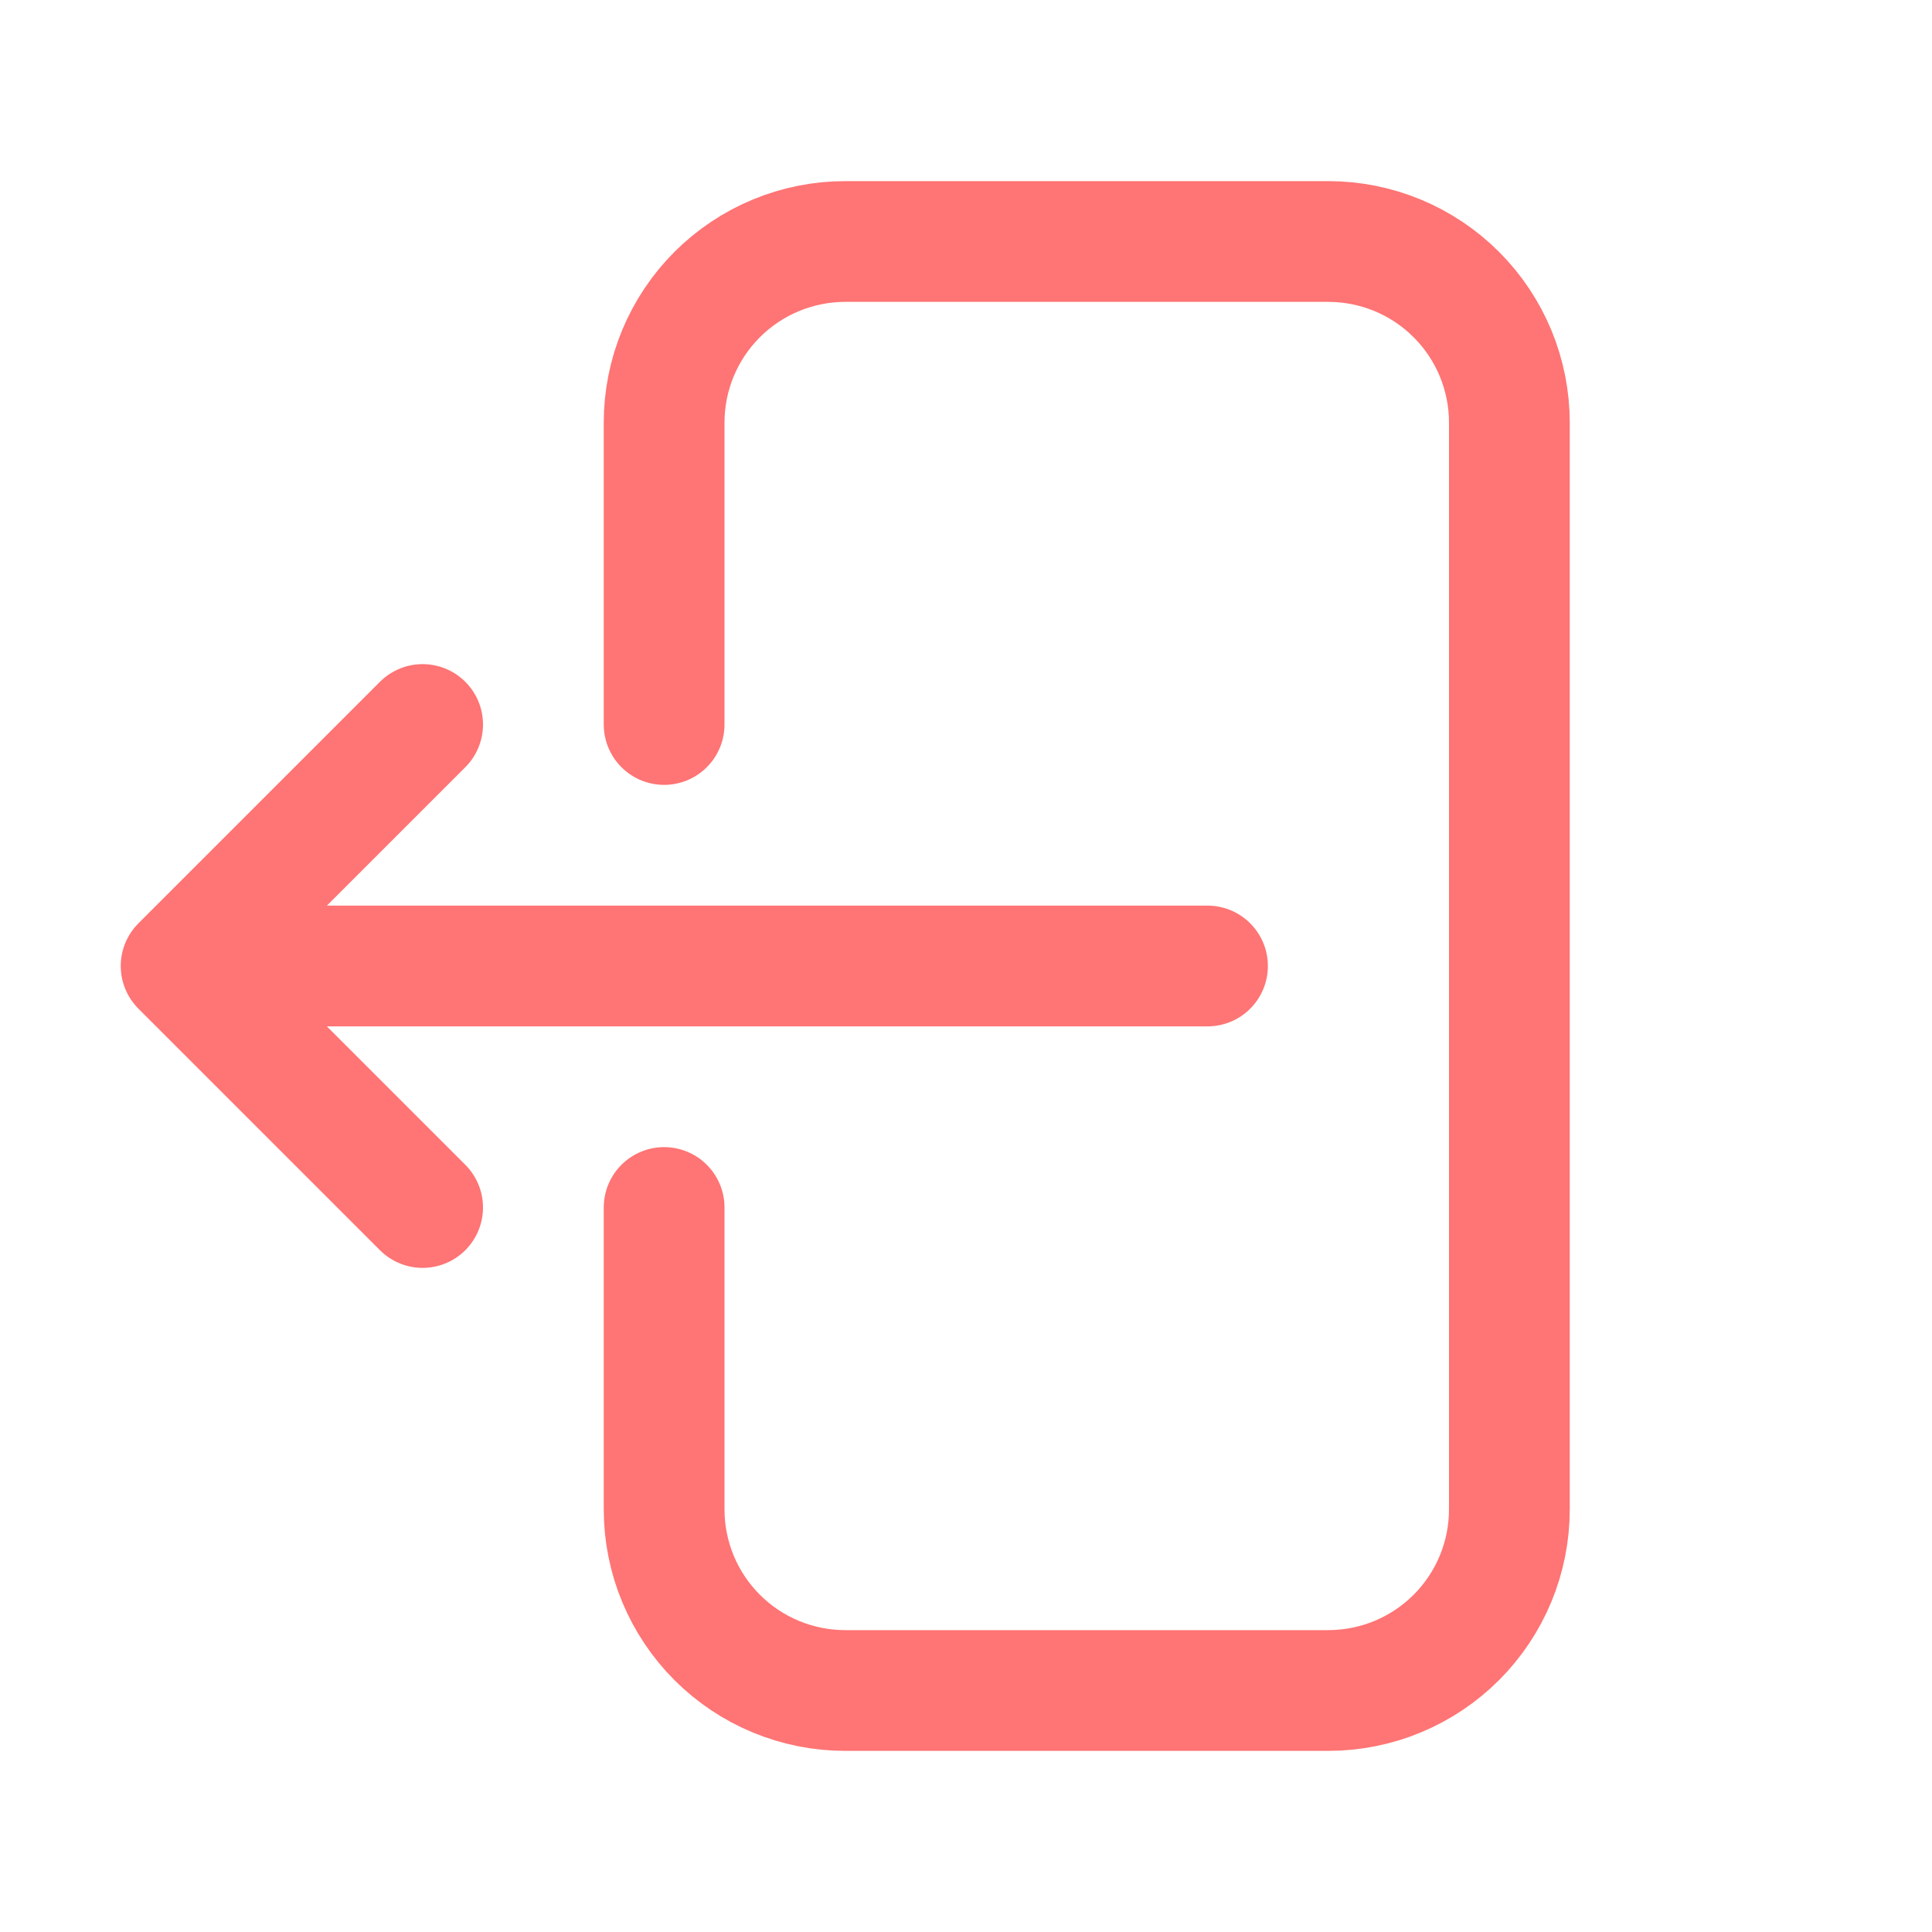
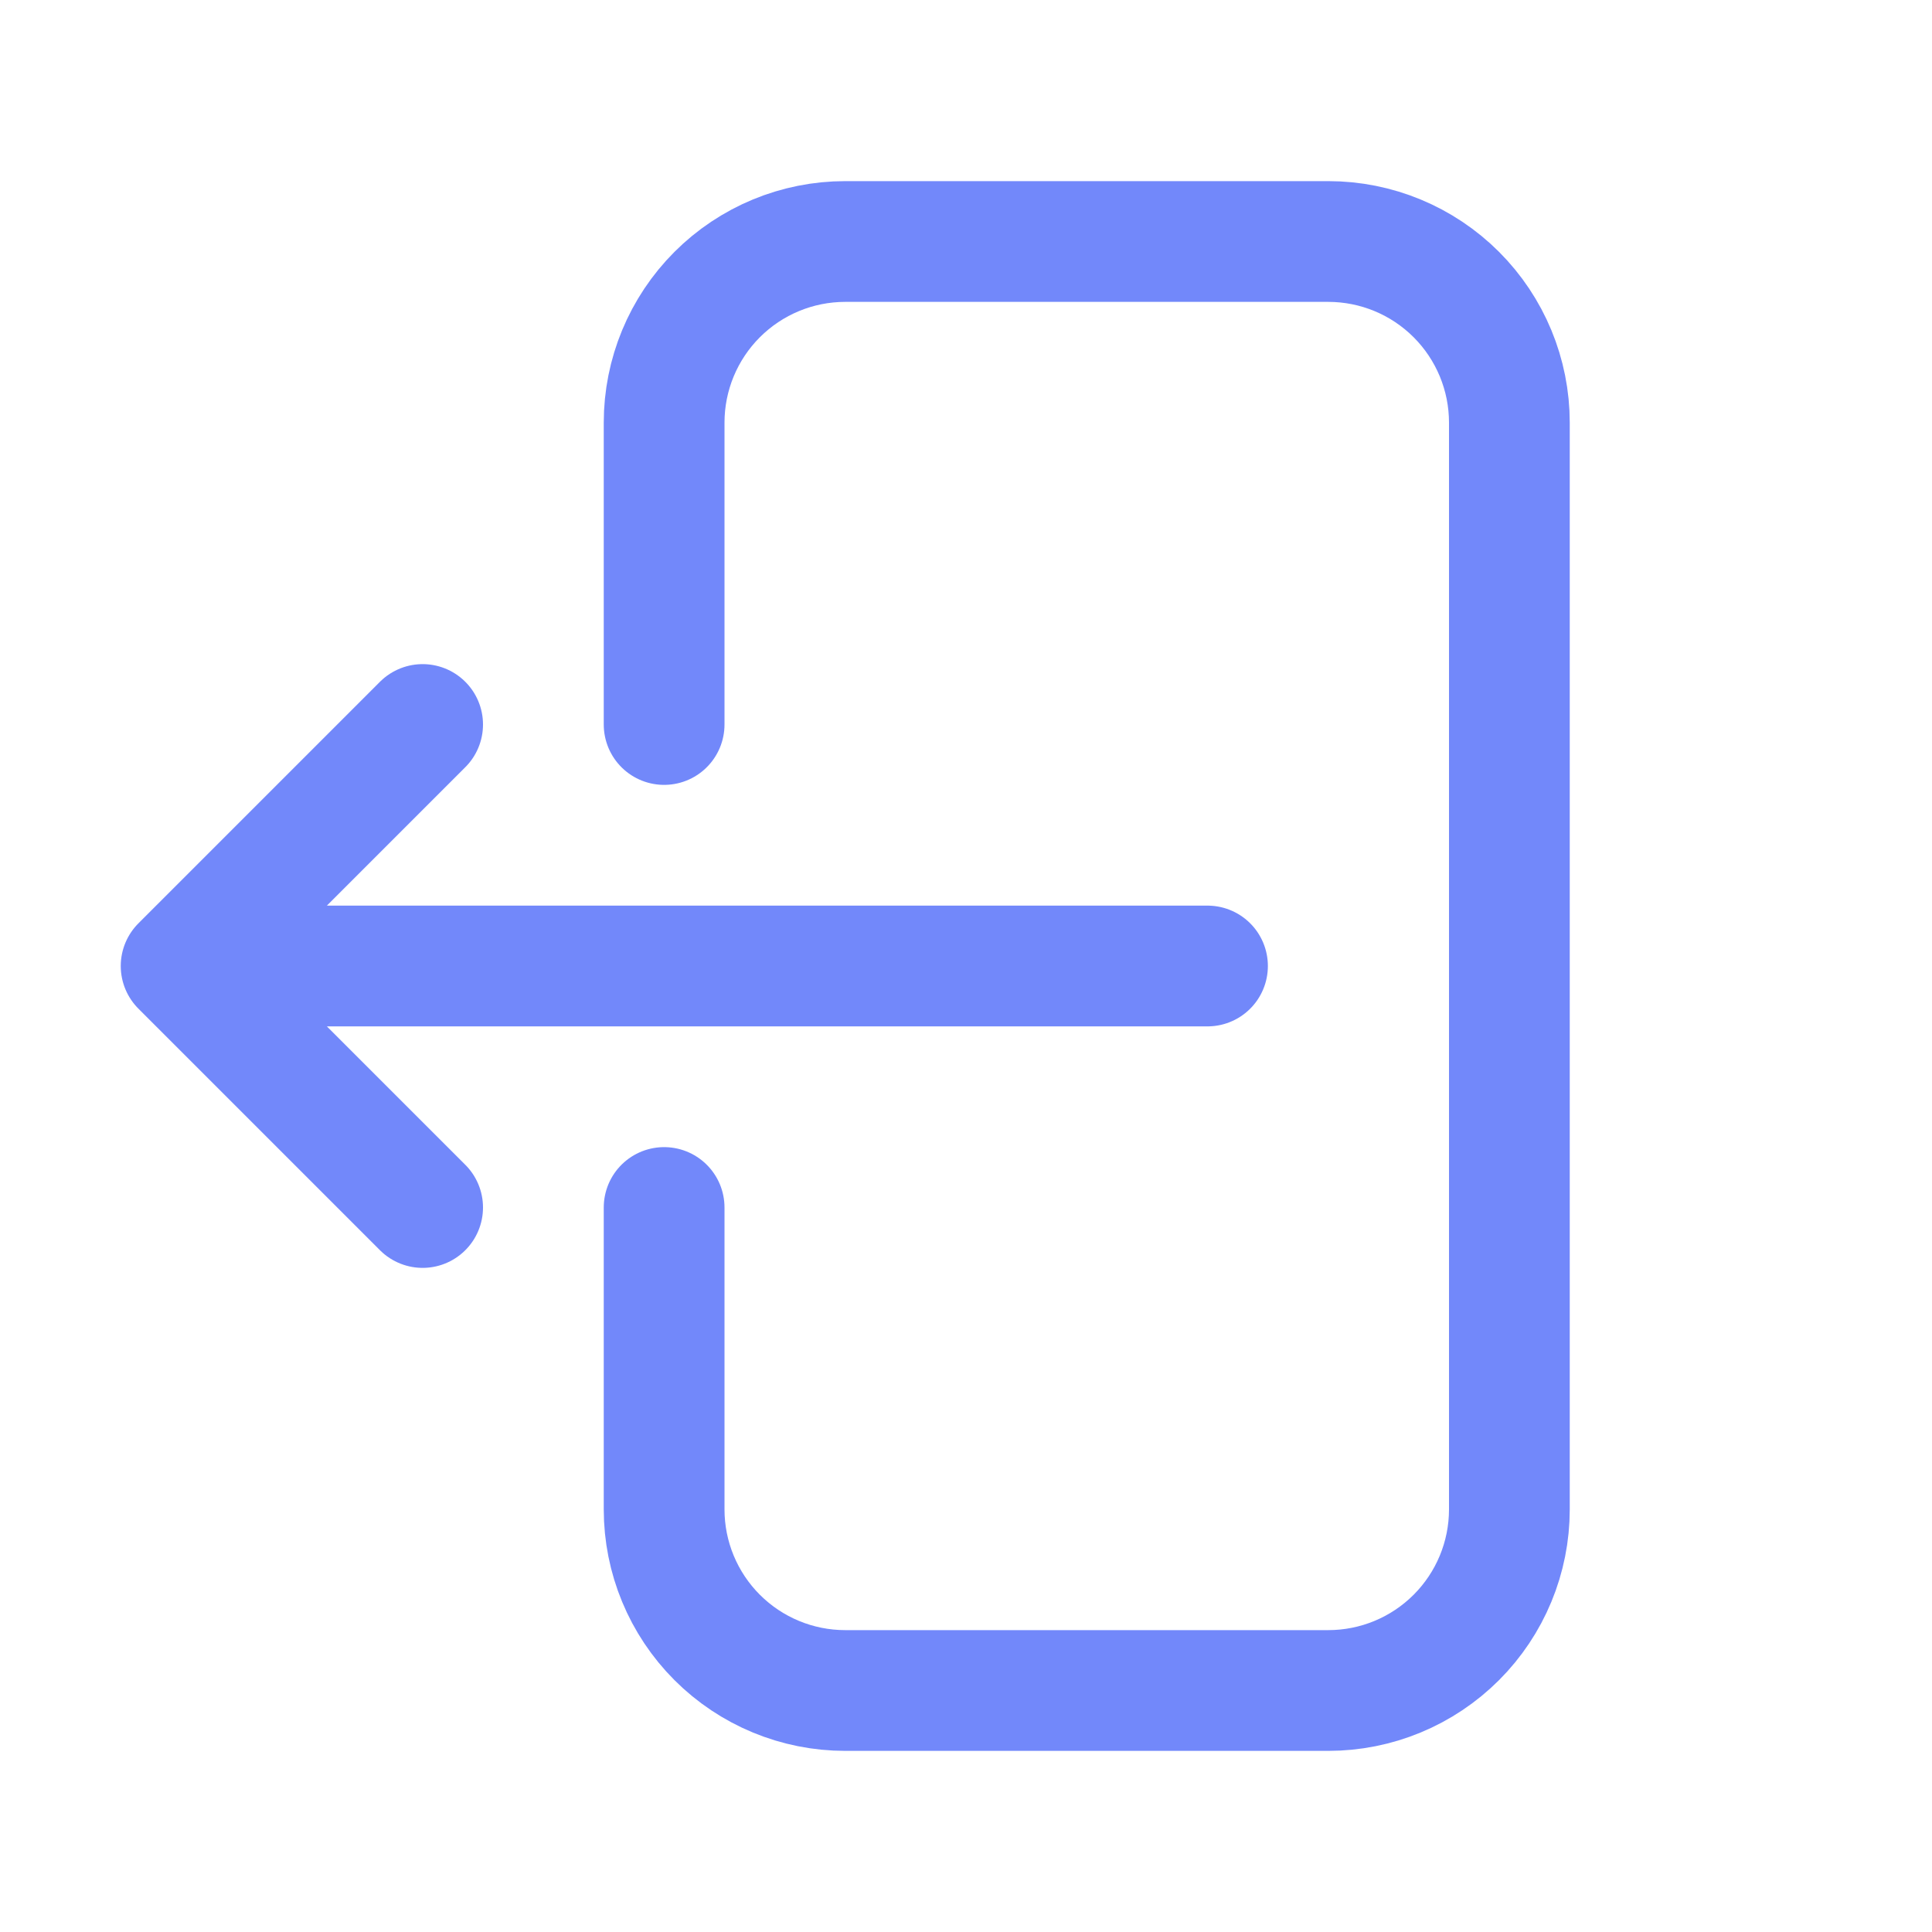
<svg xmlns="http://www.w3.org/2000/svg" width="24" height="24" viewBox="0 0 24 24" fill="none">
-   <path d="M8.25 9V5.25C8.25 4.653 8.487 4.081 8.909 3.659C9.331 3.237 9.903 3 10.5 3H16.5C17.097 3 17.669 3.237 18.091 3.659C18.513 4.081 18.75 4.653 18.75 5.25V18.75C18.75 19.347 18.513 19.919 18.091 20.341C17.669 20.763 17.097 21 16.5 21H10.5C9.903 21 9.331 20.763 8.909 20.341C8.487 19.919 8.25 19.347 8.25 18.75V15M5.25 15L2.25 12M2.25 12L5.25 9M2.25 12H15" stroke="#FF7474" stroke-width="1.5" stroke-linecap="round" stroke-linejoin="round" />
+   <path d="M8.25 9V5.25C8.25 4.653 8.487 4.081 8.909 3.659C9.331 3.237 9.903 3 10.5 3H16.5C17.097 3 17.669 3.237 18.091 3.659C18.513 4.081 18.75 4.653 18.75 5.25V18.75C18.75 19.347 18.513 19.919 18.091 20.341C17.669 20.763 17.097 21 16.5 21H10.5C9.903 21 9.331 20.763 8.909 20.341C8.487 19.919 8.25 19.347 8.25 18.75V15M5.25 15L2.25 12M2.25 12L5.25 9M2.25 12H15" stroke="#7288FA" stroke-width="1.5" stroke-linecap="round" stroke-linejoin="round" />
</svg>
